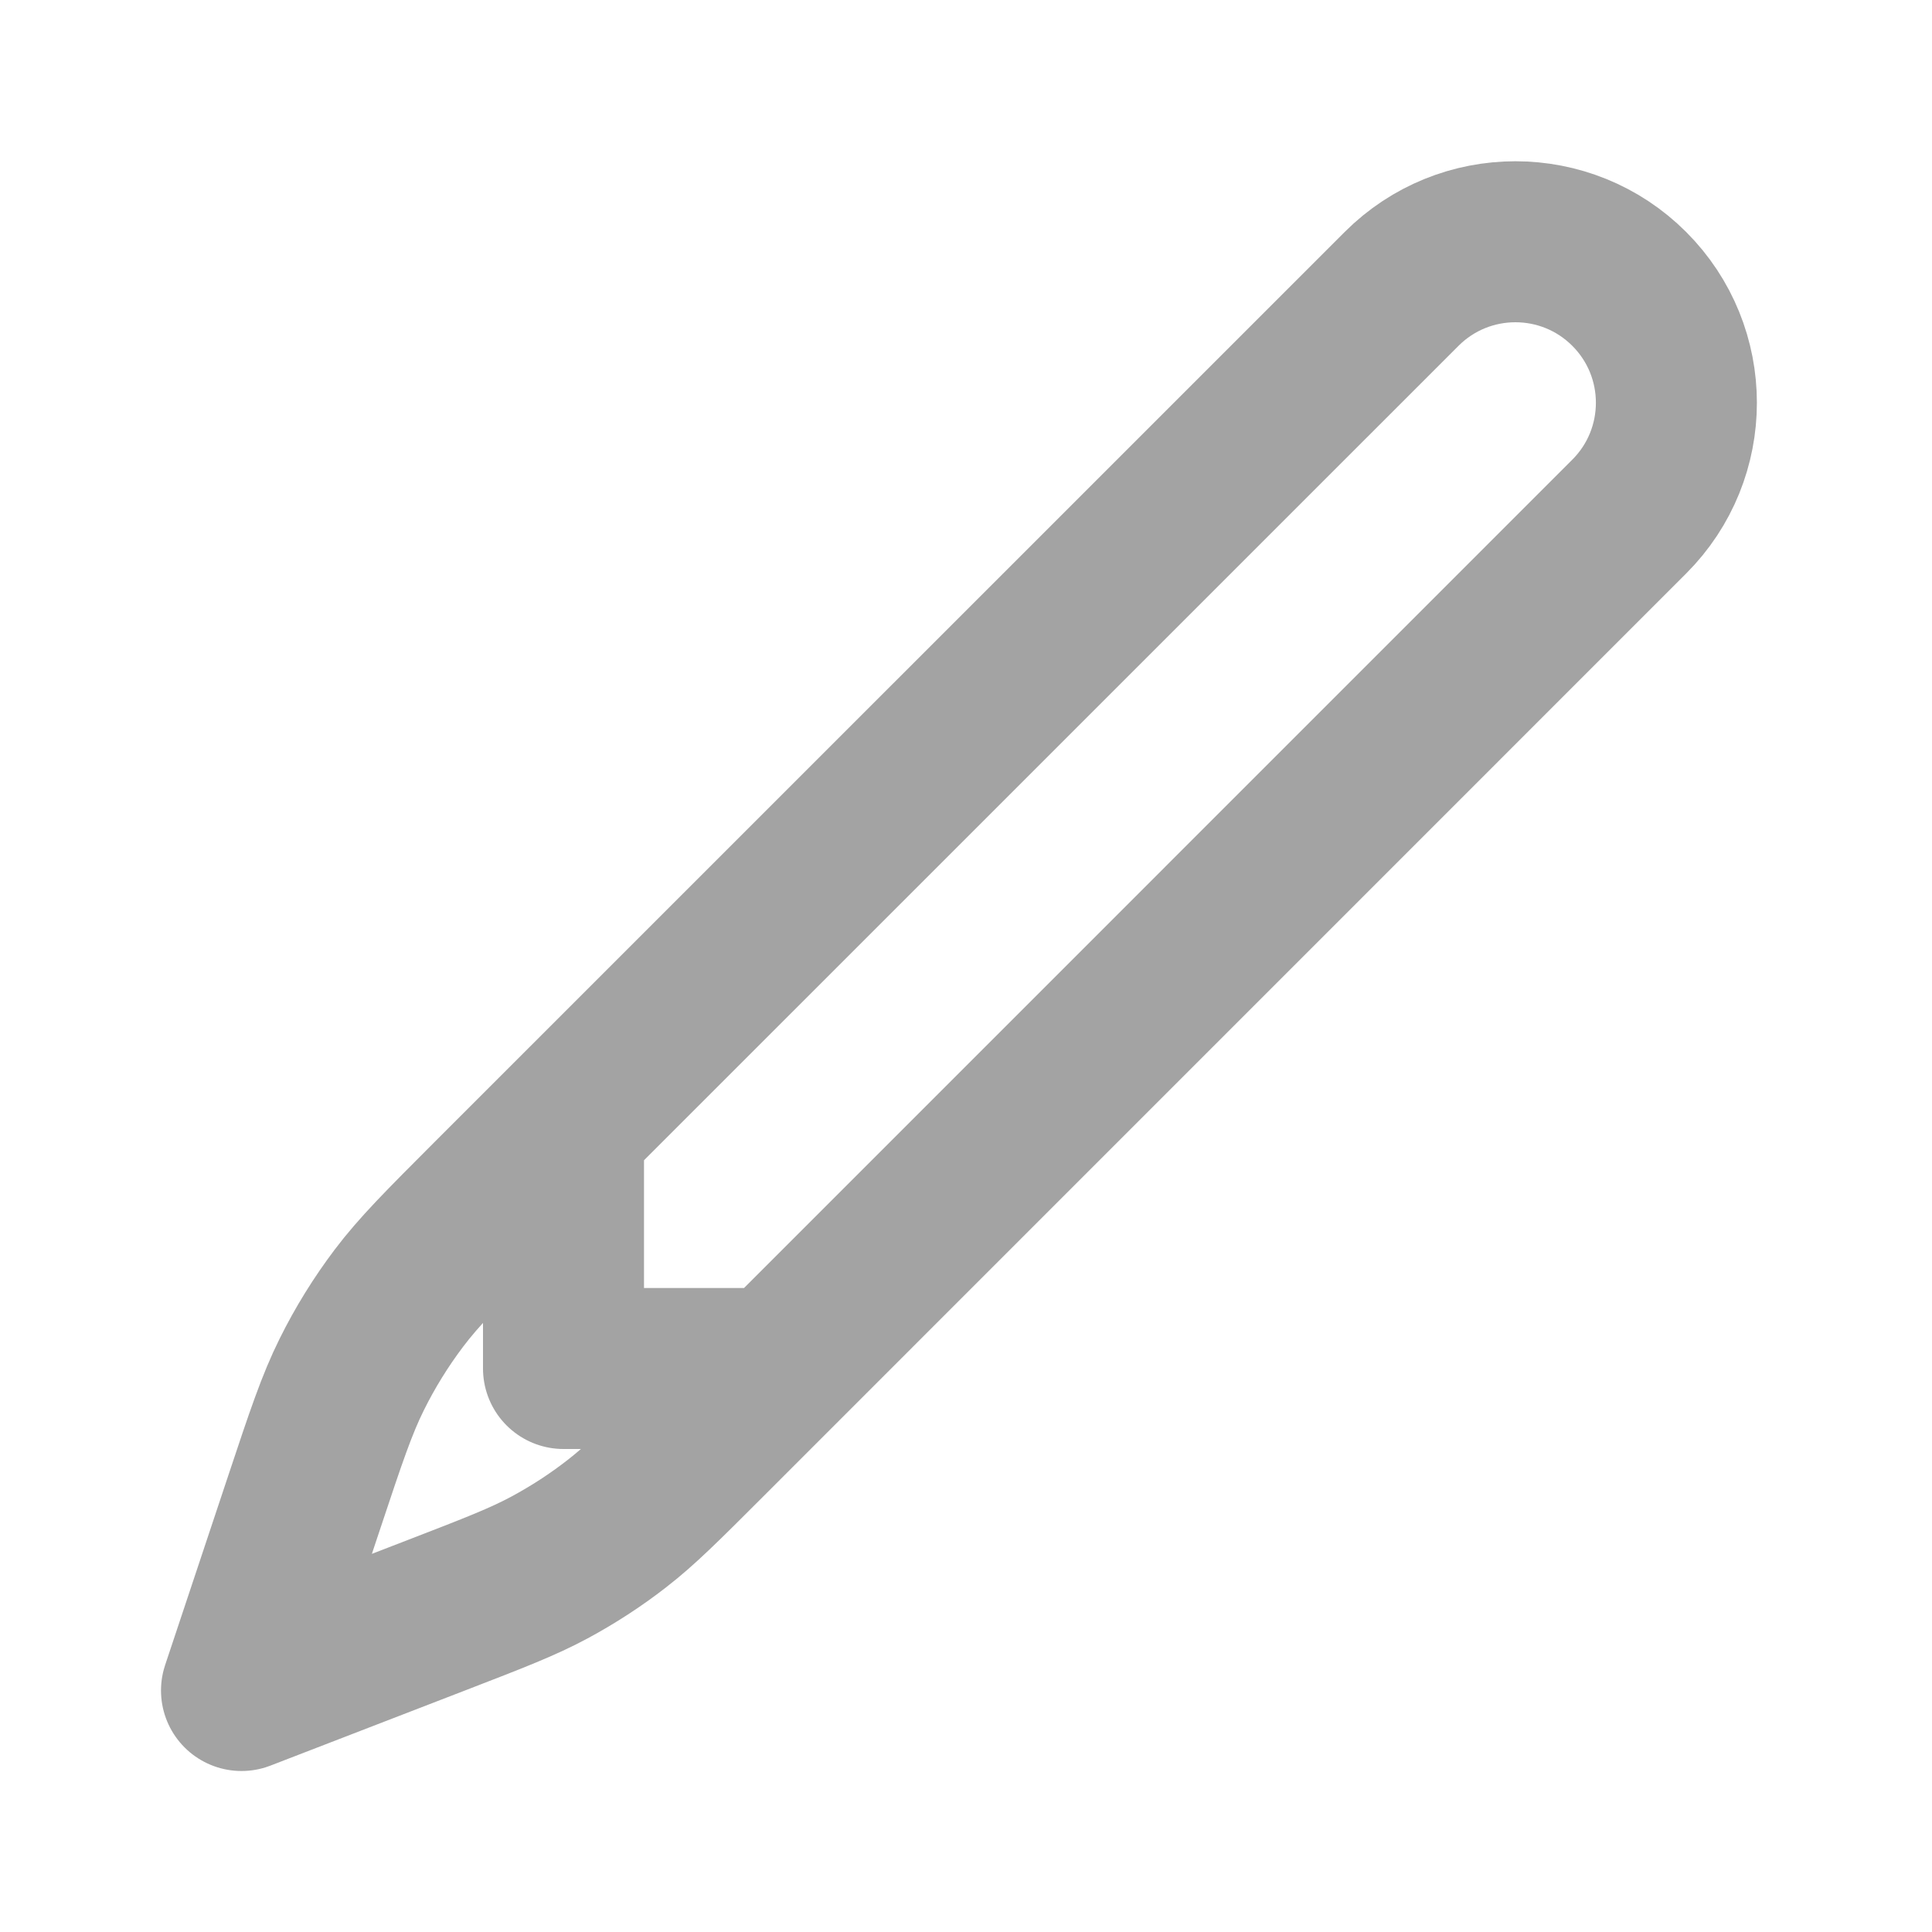
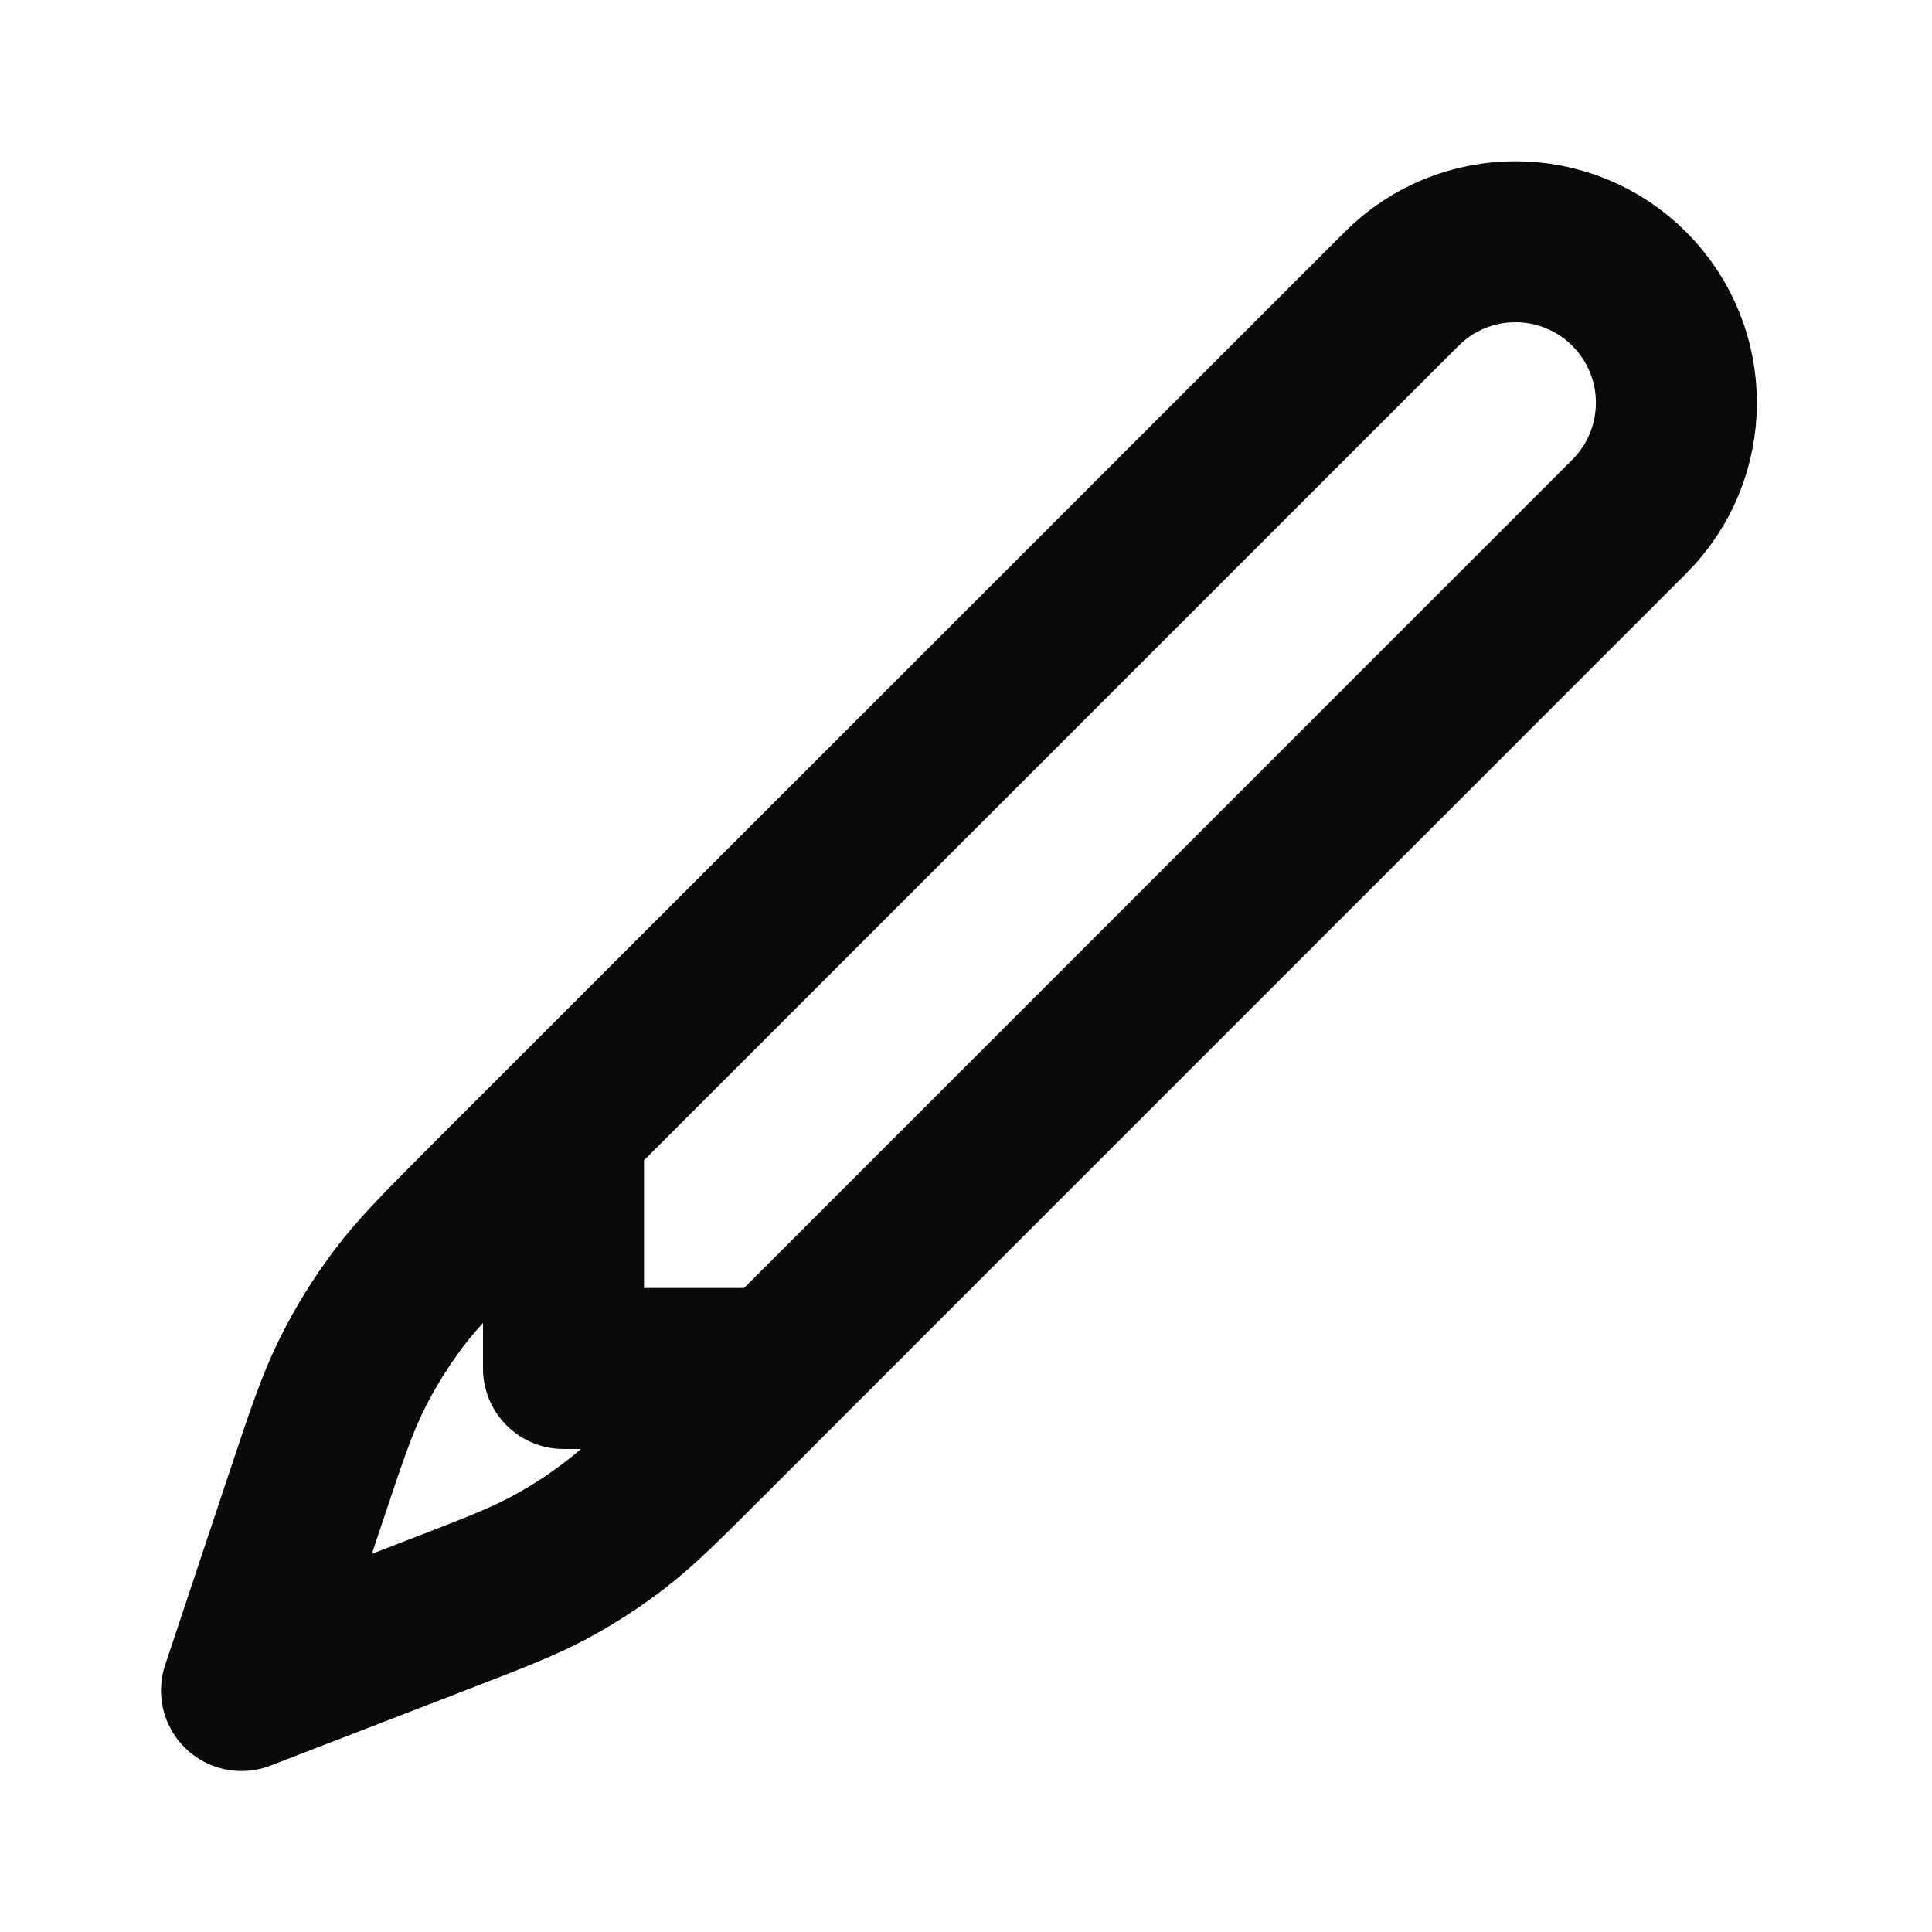
<svg xmlns="http://www.w3.org/2000/svg" width="800px" height="800px" viewBox="0 0 24 24" fill="none">
-   <path d="M9.657 17L7 17L7 14M6.102 14.897L17.411 3.589C18.192 2.808 19.458 2.808 20.239 3.589C21.02 4.37 21.02 5.636 20.239 6.417L8.764 17.893C8.228 18.429 7.96 18.697 7.663 18.927C7.4 19.132 7.119 19.314 6.826 19.472C6.495 19.65 6.141 19.787 5.434 20.06L3 21L3.783 18.65C4.05 17.848 4.184 17.447 4.37 17.073C4.535 16.74 4.731 16.424 4.954 16.128C5.206 15.794 5.505 15.495 6.102 14.897Z" stroke="#a3a3a3" stroke-width="2" stroke-linecap="round" stroke-linejoin="round" />
+   <path d="M9.657 17L7 17L7 14M6.102 14.897L17.411 3.589C18.192 2.808 19.458 2.808 20.239 3.589C21.02 4.37 21.02 5.636 20.239 6.417L8.764 17.893C8.228 18.429 7.96 18.697 7.663 18.927C7.4 19.132 7.119 19.314 6.826 19.472C6.495 19.65 6.141 19.787 5.434 20.06L3 21L3.783 18.65C4.05 17.848 4.184 17.447 4.37 17.073C4.535 16.74 4.731 16.424 4.954 16.128C5.206 15.794 5.505 15.495 6.102 14.897Z" stroke="#0a0a0a" stroke-width="2" stroke-linecap="round" stroke-linejoin="round" />
</svg>
